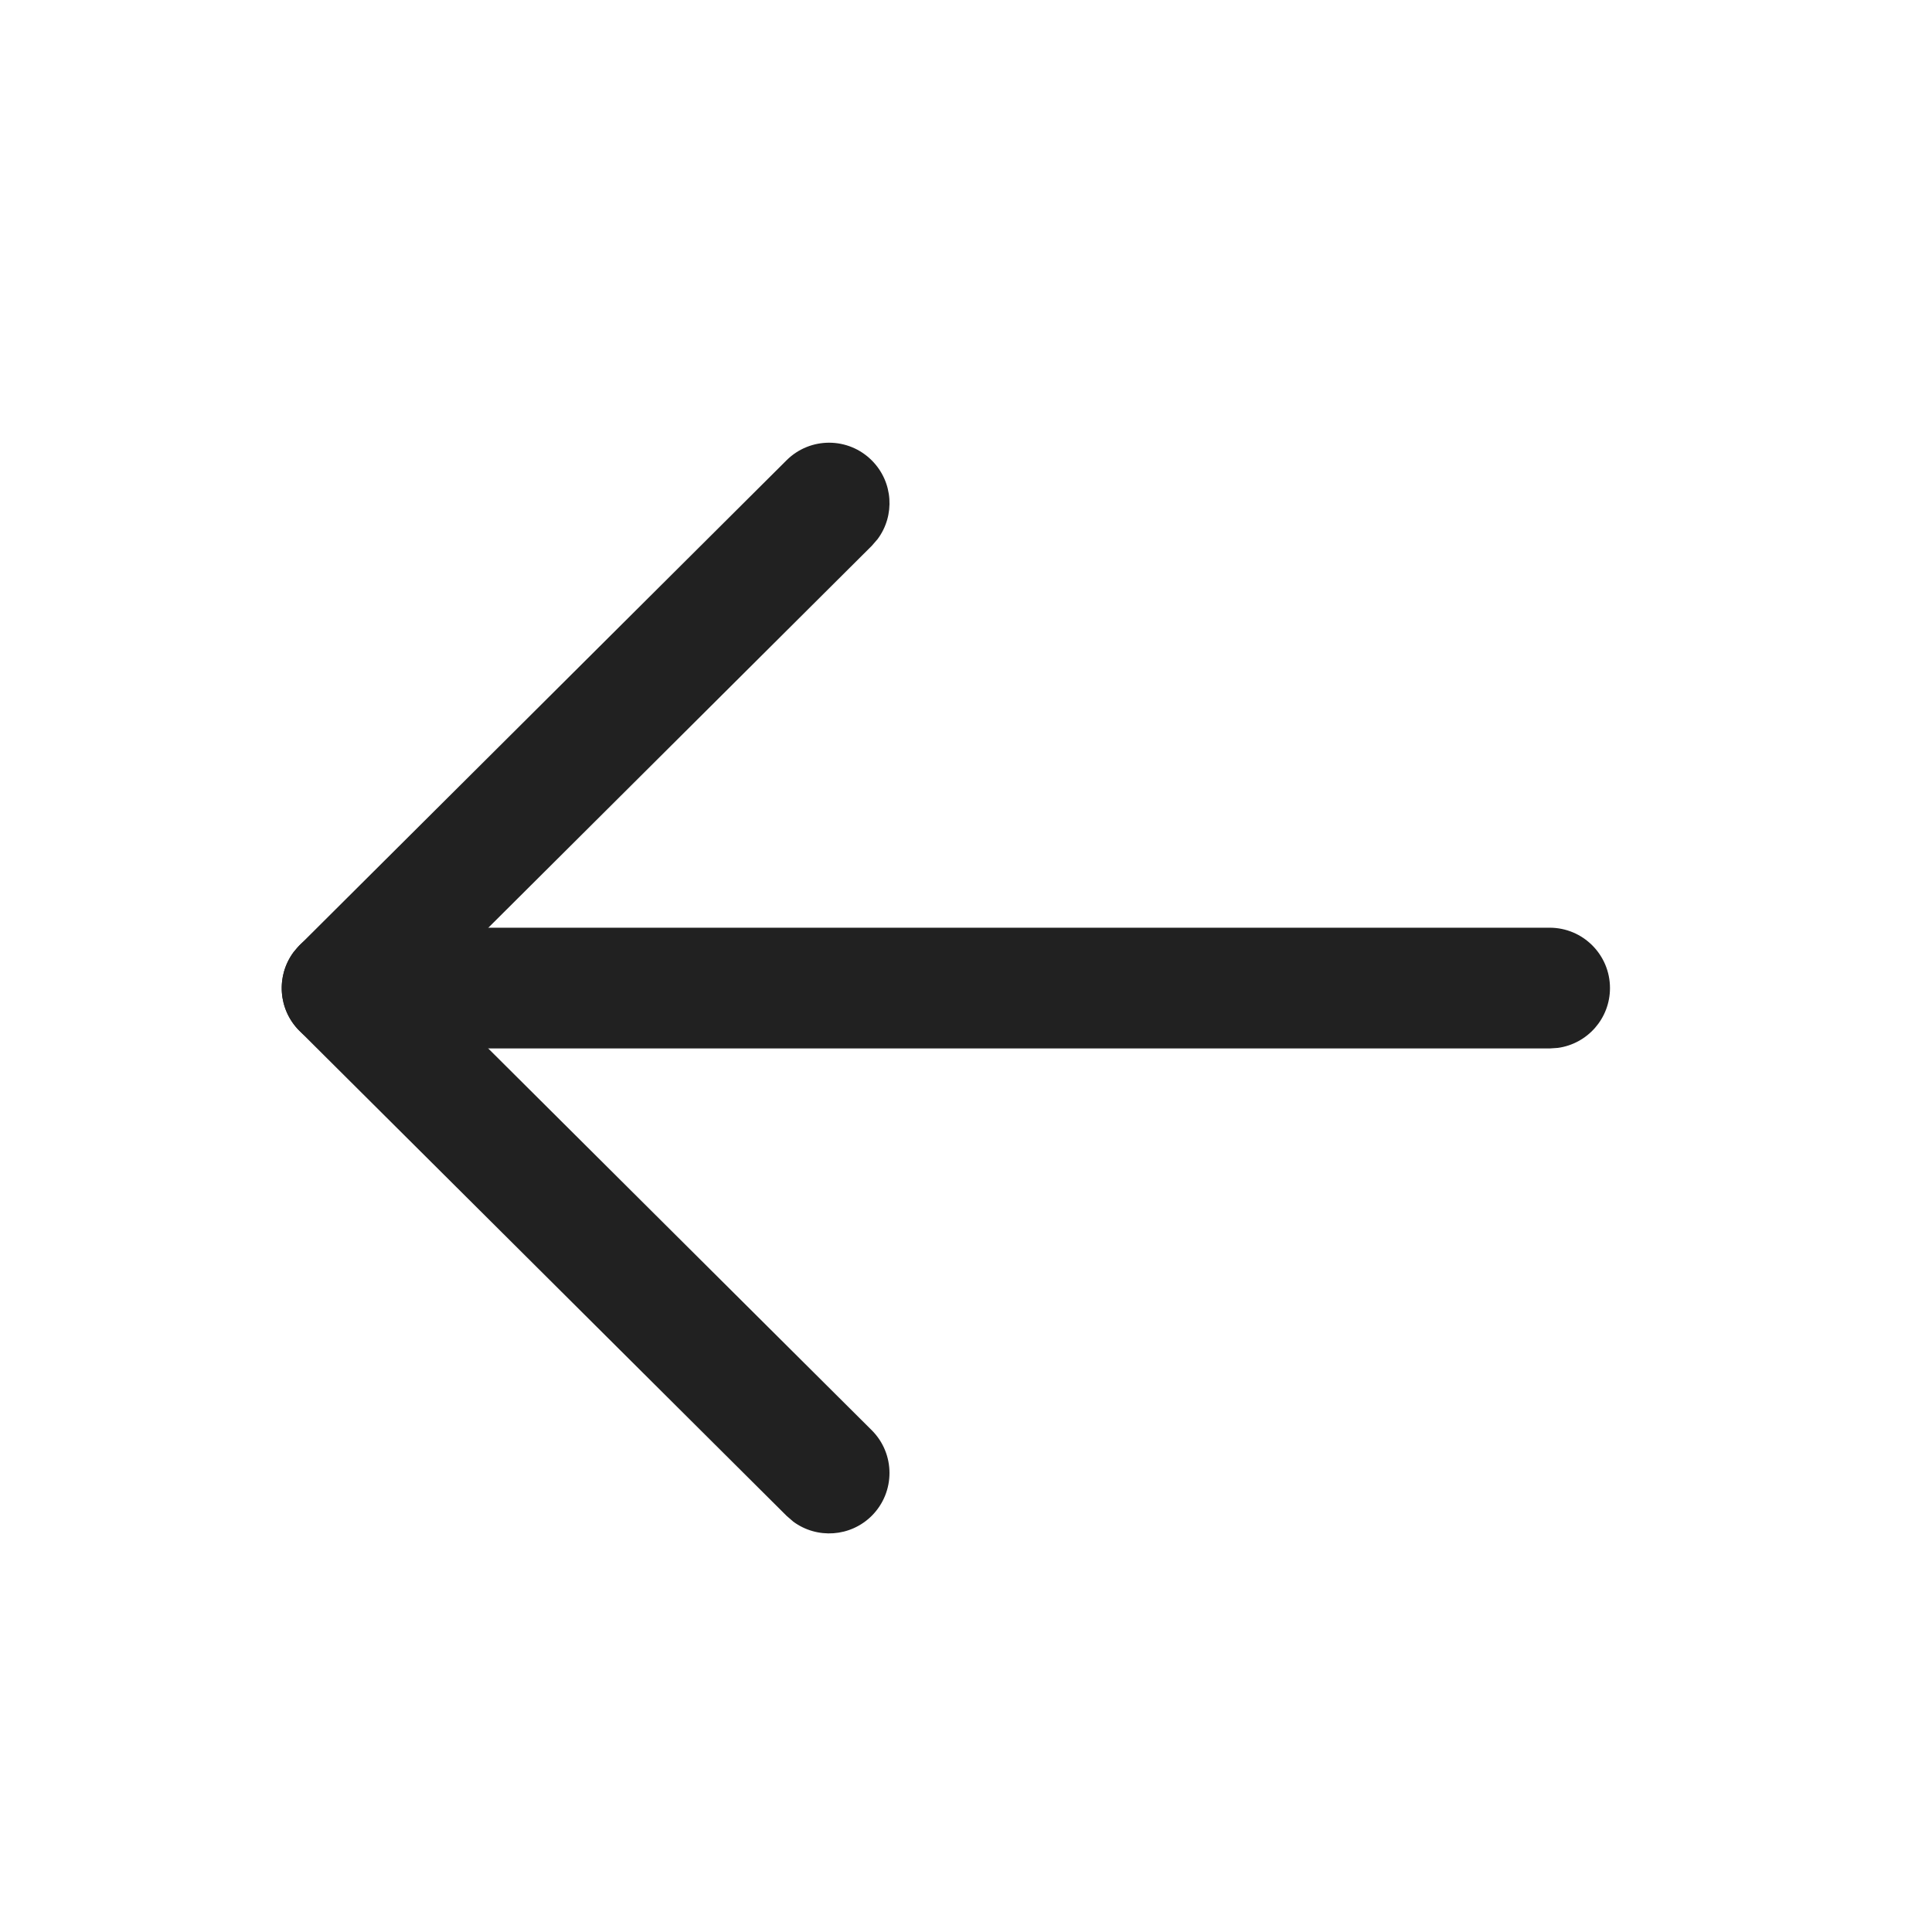
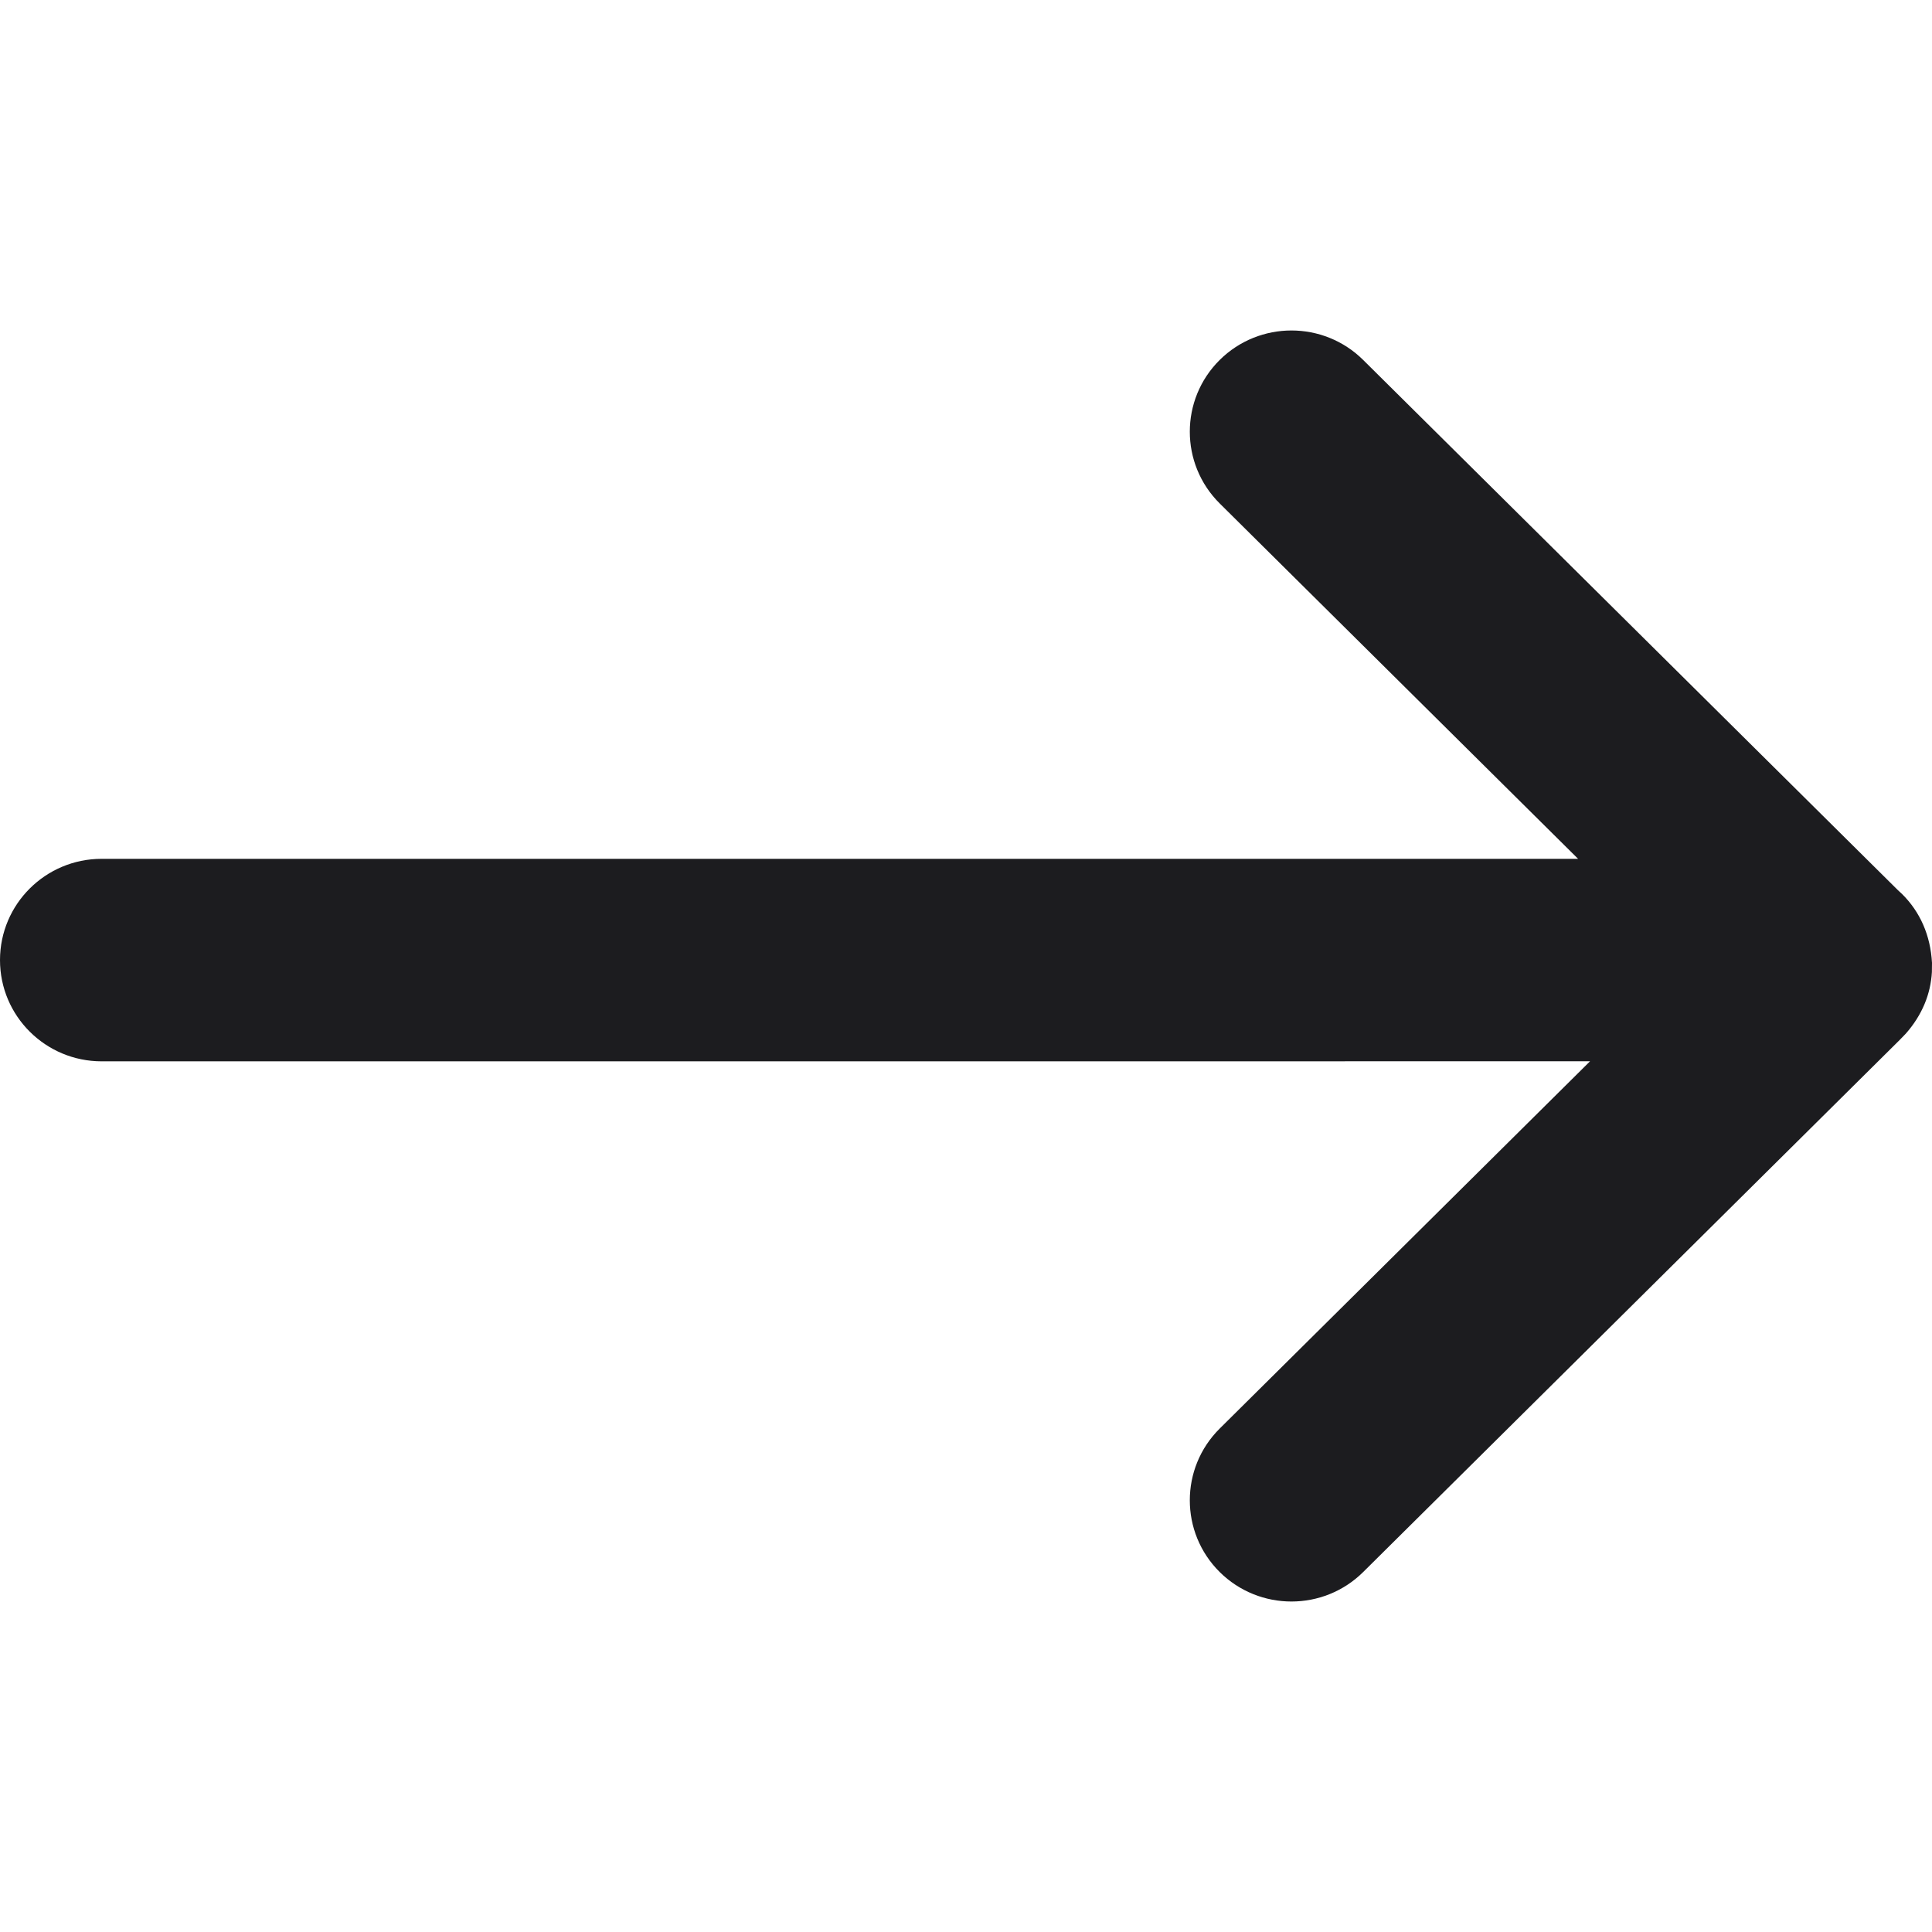
- <svg xmlns="http://www.w3.org/2000/svg" width="28" height="28" viewBox="0 0 28 28" fill="none">
-   <path d="M23.333 14.32C23.333 14.763 23.004 15.129 22.577 15.187L22.458 15.195L4.958 15.195C4.475 15.195 4.083 14.803 4.083 14.32C4.083 13.877 4.412 13.511 4.84 13.453L4.958 13.445L22.458 13.445C22.942 13.445 23.333 13.837 23.333 14.32Z" fill="#212121" />
-   <path d="M12.634 20.728C12.976 21.069 12.977 21.623 12.636 21.966C12.326 22.277 11.84 22.306 11.497 22.053L11.399 21.968L4.341 14.941C4.028 14.63 4 14.142 4.255 13.799L4.341 13.7L11.399 6.671C11.741 6.33 12.295 6.331 12.636 6.674C12.946 6.985 12.974 7.471 12.719 7.813L12.634 7.911L6.198 14.321L12.634 20.728Z" fill="#212121" />
+ <svg xmlns="http://www.w3.org/2000/svg" width="28px" height="28px" viewBox="0 -6.5 38 38" version="1.1">
+   <g id="icons" stroke="none" stroke-width="1" fill="none" fill-rule="evenodd">
+     <g id="ui-gambling-website-lined-icnos-casinoshunter" transform="translate(-1511, -158)" fill="#1C1C1F" fill-rule="nonzero">
+       <g id="1" transform="translate(1350, 120)">
+         <path d="M187.812,38.58 L198.325,49.004 L198.413,49.086 C198.765,49.435 198.97,49.895 199,50.438 L198.998,50.621 C198.973,51.051 198.808,51.463 198.484,51.831 L198.361,51.958 L187.812,62.42 C187.032,63.193 185.771,63.193 184.99,62.42 C184.206,61.642 184.206,60.376 184.99,59.598 L192.274,52.374 L162.999,52.375 C161.897,52.375 161,51.485 161,50.384 C161,49.282 161.897,48.392 162.999,48.392 L192.039,48.392 L184.99,41.402 C184.206,40.624 184.206,39.358 184.99,38.58 C185.771,37.807 187.032,37.807 187.812,38.58 Z" id="right-arrow">
+ 
+ </path>
+       </g>
+     </g>
+   </g>
</svg>
